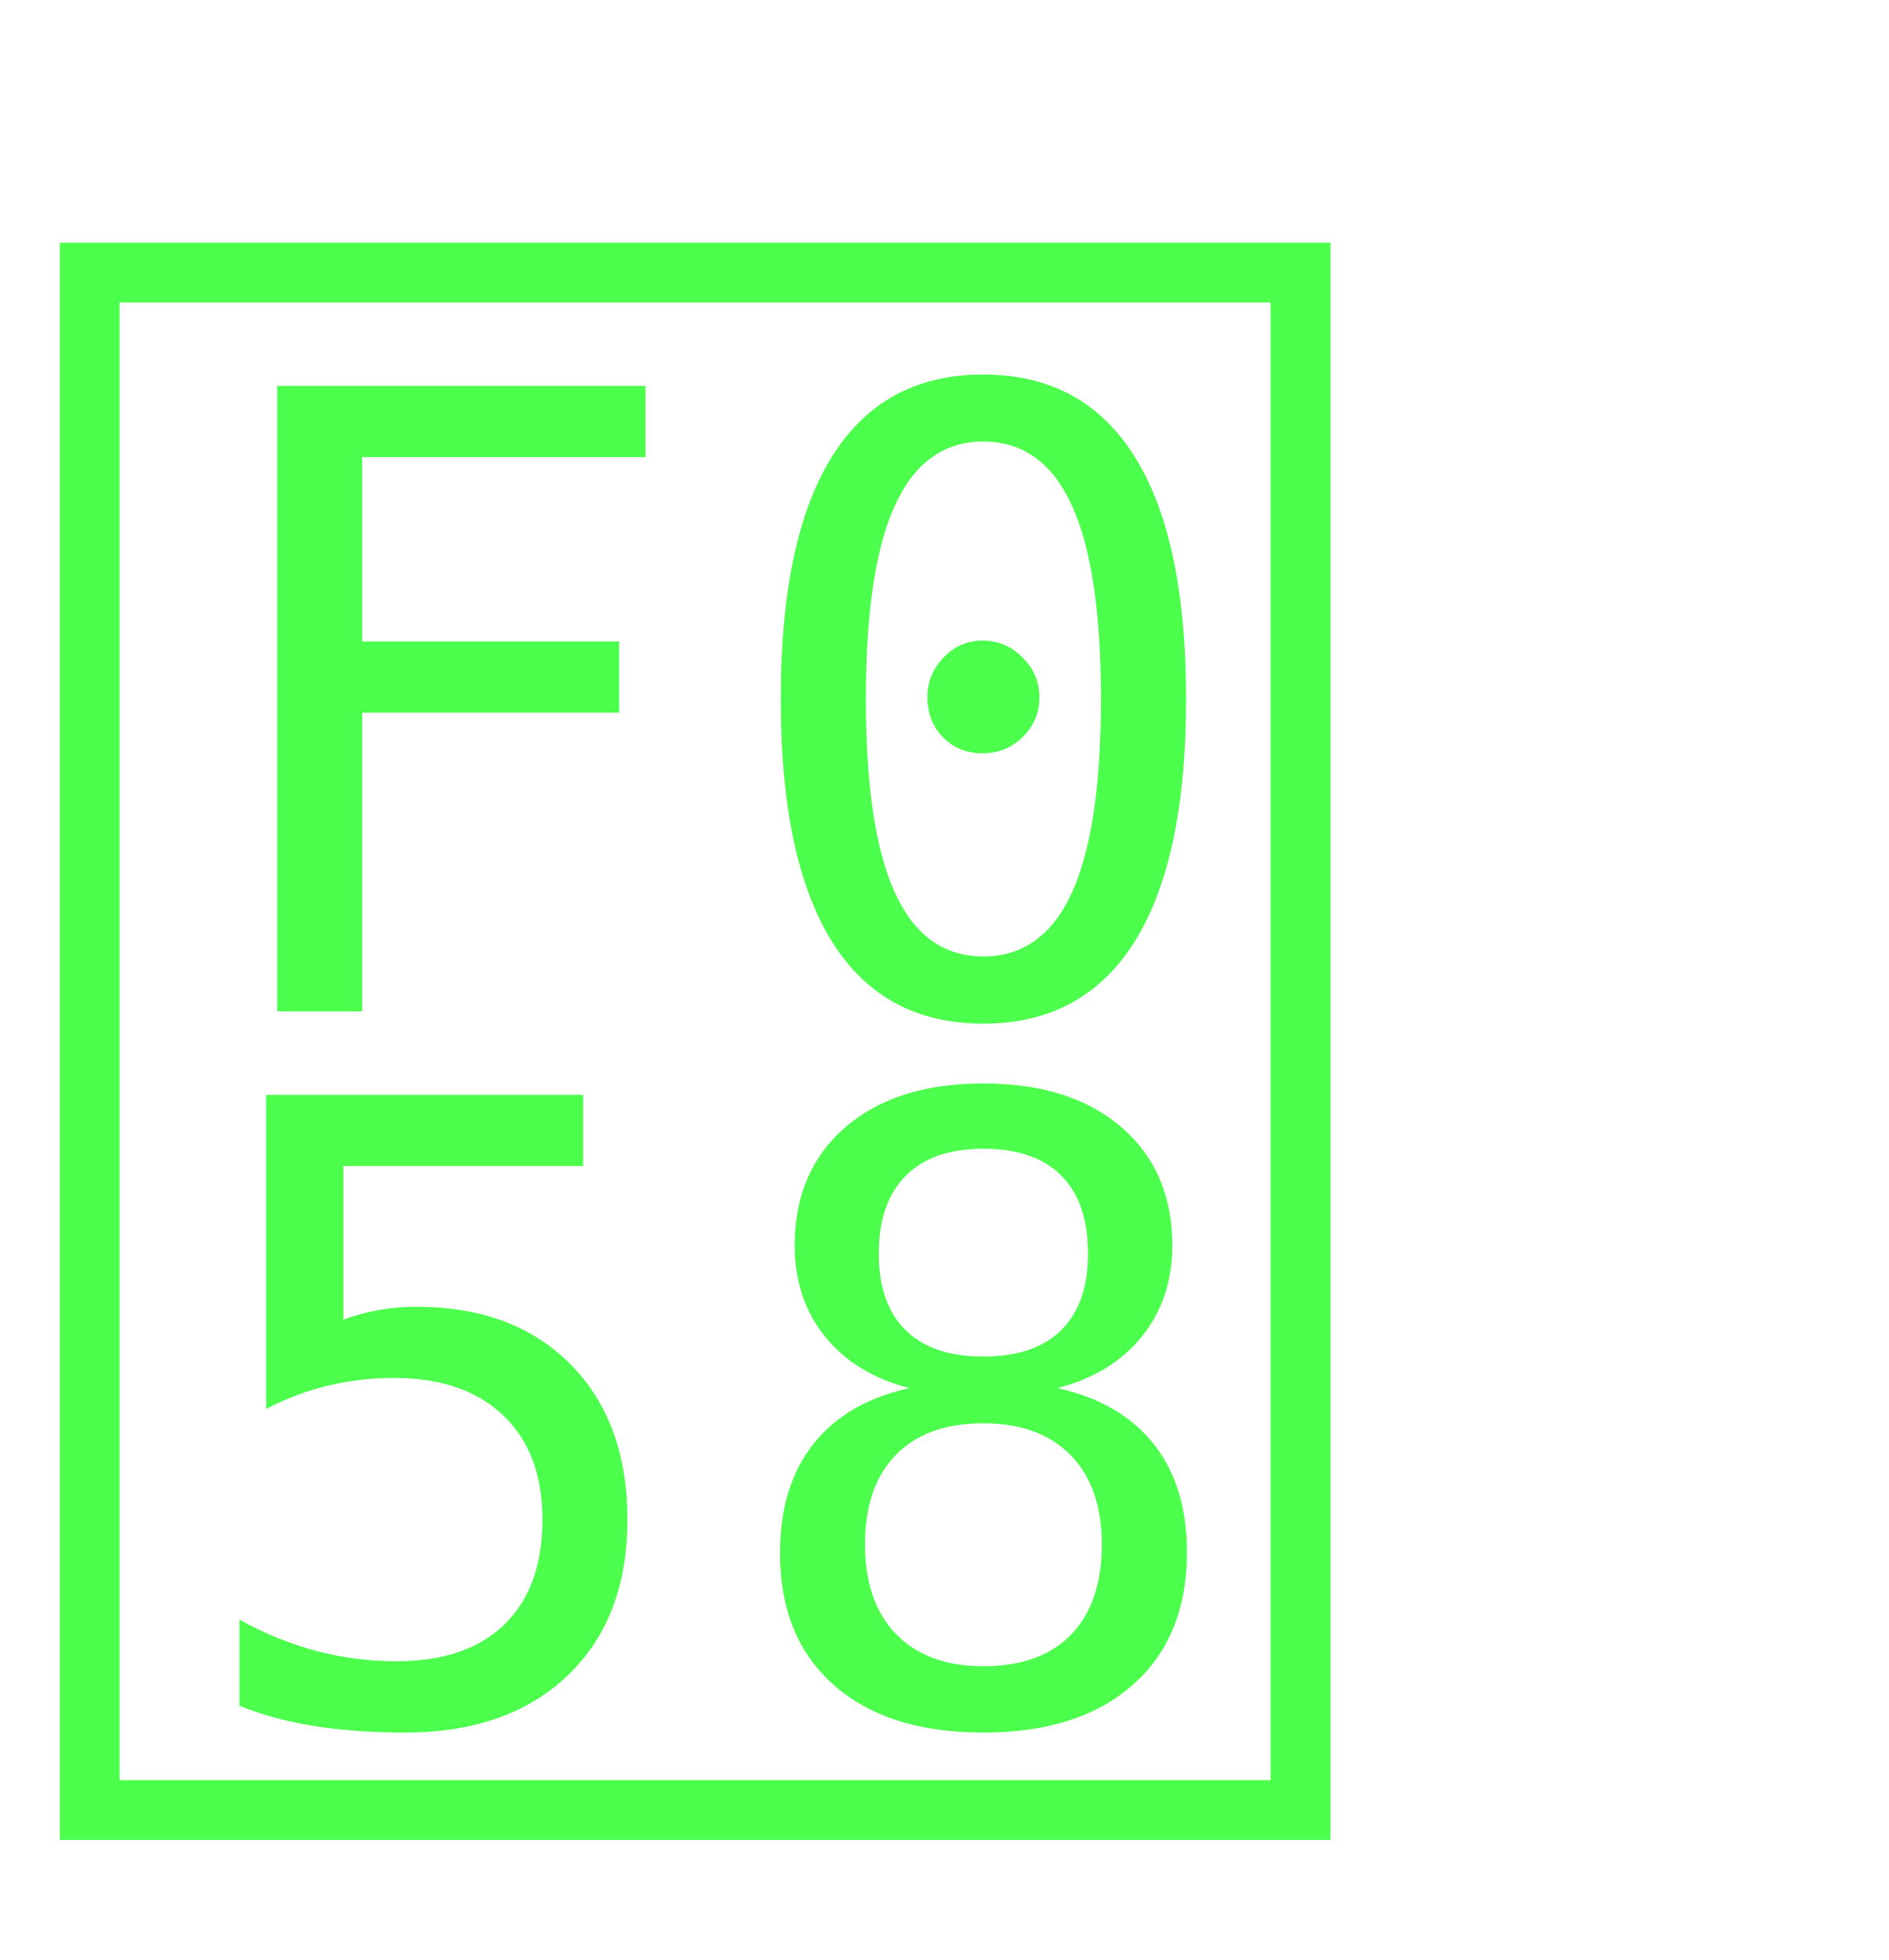
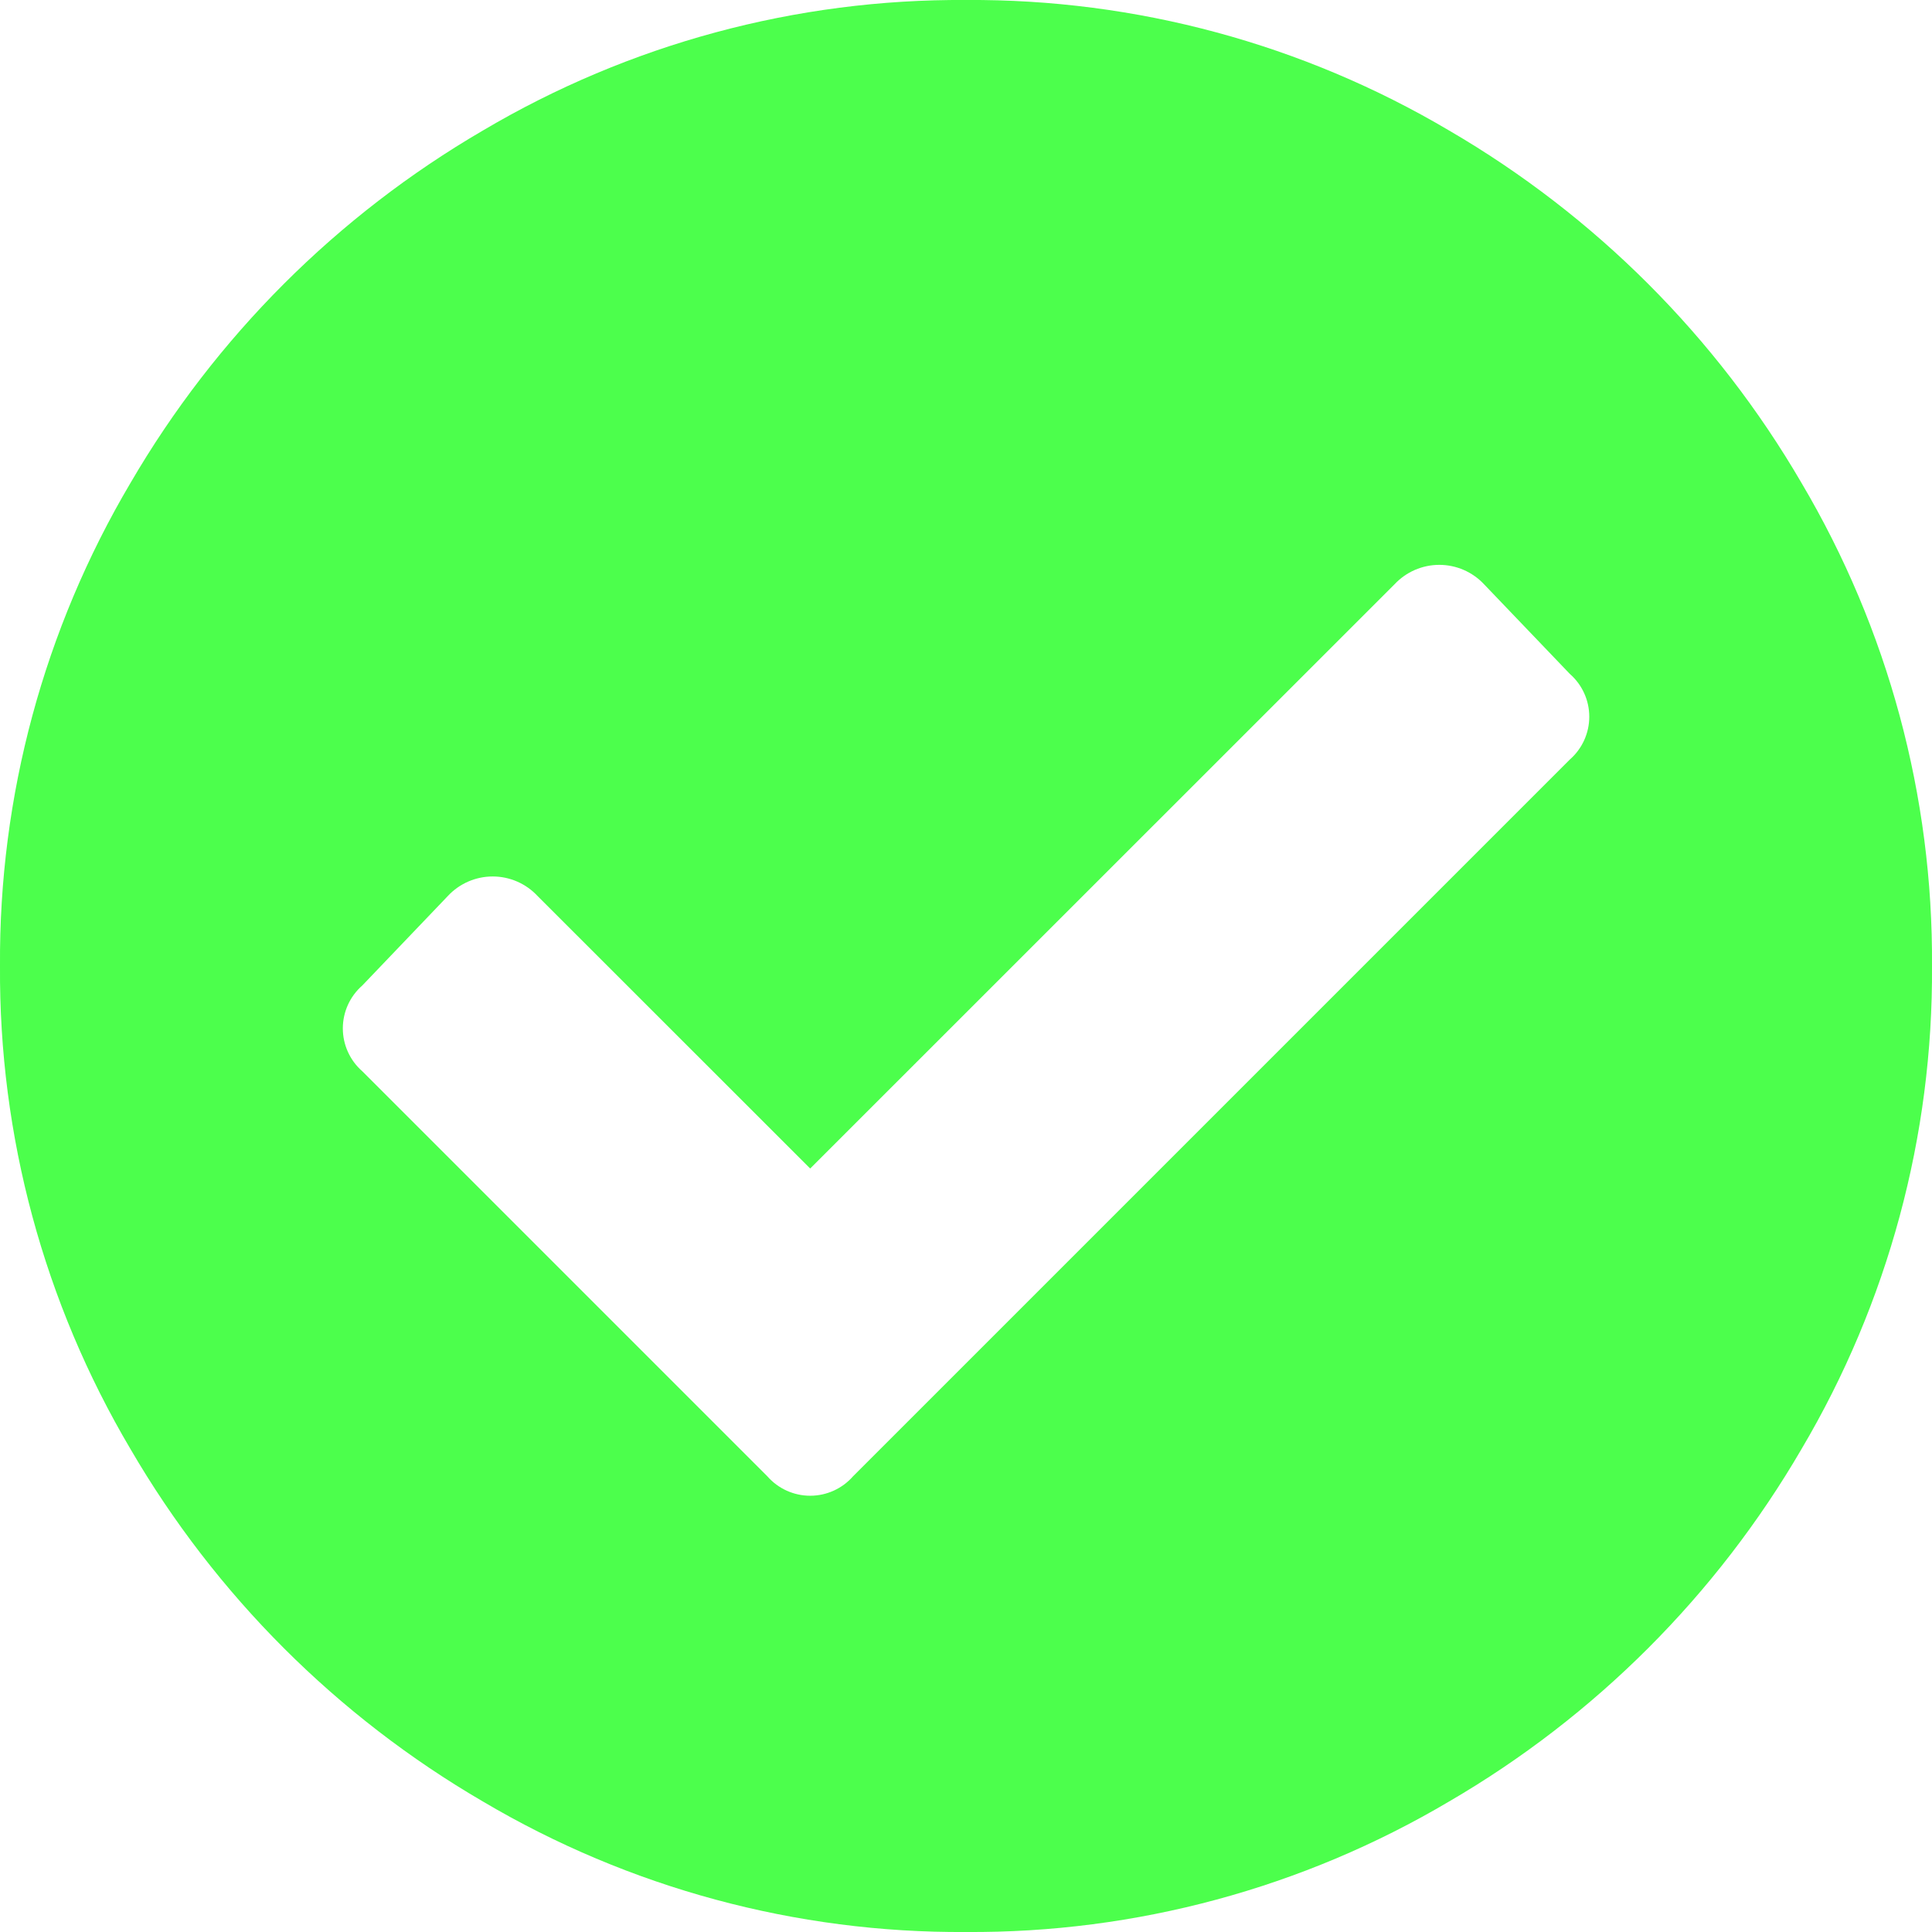
- <svg xmlns="http://www.w3.org/2000/svg" viewBox="0 0 171.2 177.72">
+ <svg xmlns="http://www.w3.org/2000/svg" viewBox="0 0 165.85 165.85">
  <defs>
-     <style>.cls-1{opacity:0.7;font-size:171.2px;fill:lime;font-family:FontAwesome5Free-Solid, "Font Awesome 5 Free";}</style>
+     <style>.cls-1{opacity:0.7;}.cls-2{fill:lime;}</style>
  </defs>
  <g id="Capa_2" data-name="Capa 2">
    <g id="Capa_1-2" data-name="Capa 1">
-       <text class="cls-1" transform="translate(0 155.99)"></text>
+       <g class="cls-1">
+         <path class="cls-2" d="M154.65,124.39a83.77,83.77,0,0,1-30.26,30.26,80.38,80.38,0,0,1-41.46,11.2,80.39,80.39,0,0,1-41.47-11.2A83.84,83.84,0,0,1,11.2,124.39,80.38,80.38,0,0,1,0,82.93,80.39,80.39,0,0,1,11.2,41.46,83.92,83.92,0,0,1,41.46,11.2,80.39,80.39,0,0,1,82.93,0a80.38,80.38,0,0,1,41.46,11.2,83.84,83.84,0,0,1,30.26,30.26,80.39,80.39,0,0,1,11.2,41.47A80.38,80.38,0,0,1,154.65,124.39ZM134.76,65.2a4.88,4.88,0,0,0,0-7.35l-7.36-7.69a5.26,5.26,0,0,0-7.69,0L69.55,100.31,46.14,76.91a5.26,5.26,0,0,0-7.69,0L31.1,84.6a4.89,4.89,0,0,0,0,7.36l34.77,34.77a4.89,4.89,0,0,0,7.36,0Z" />
+       </g>
    </g>
  </g>
</svg>
